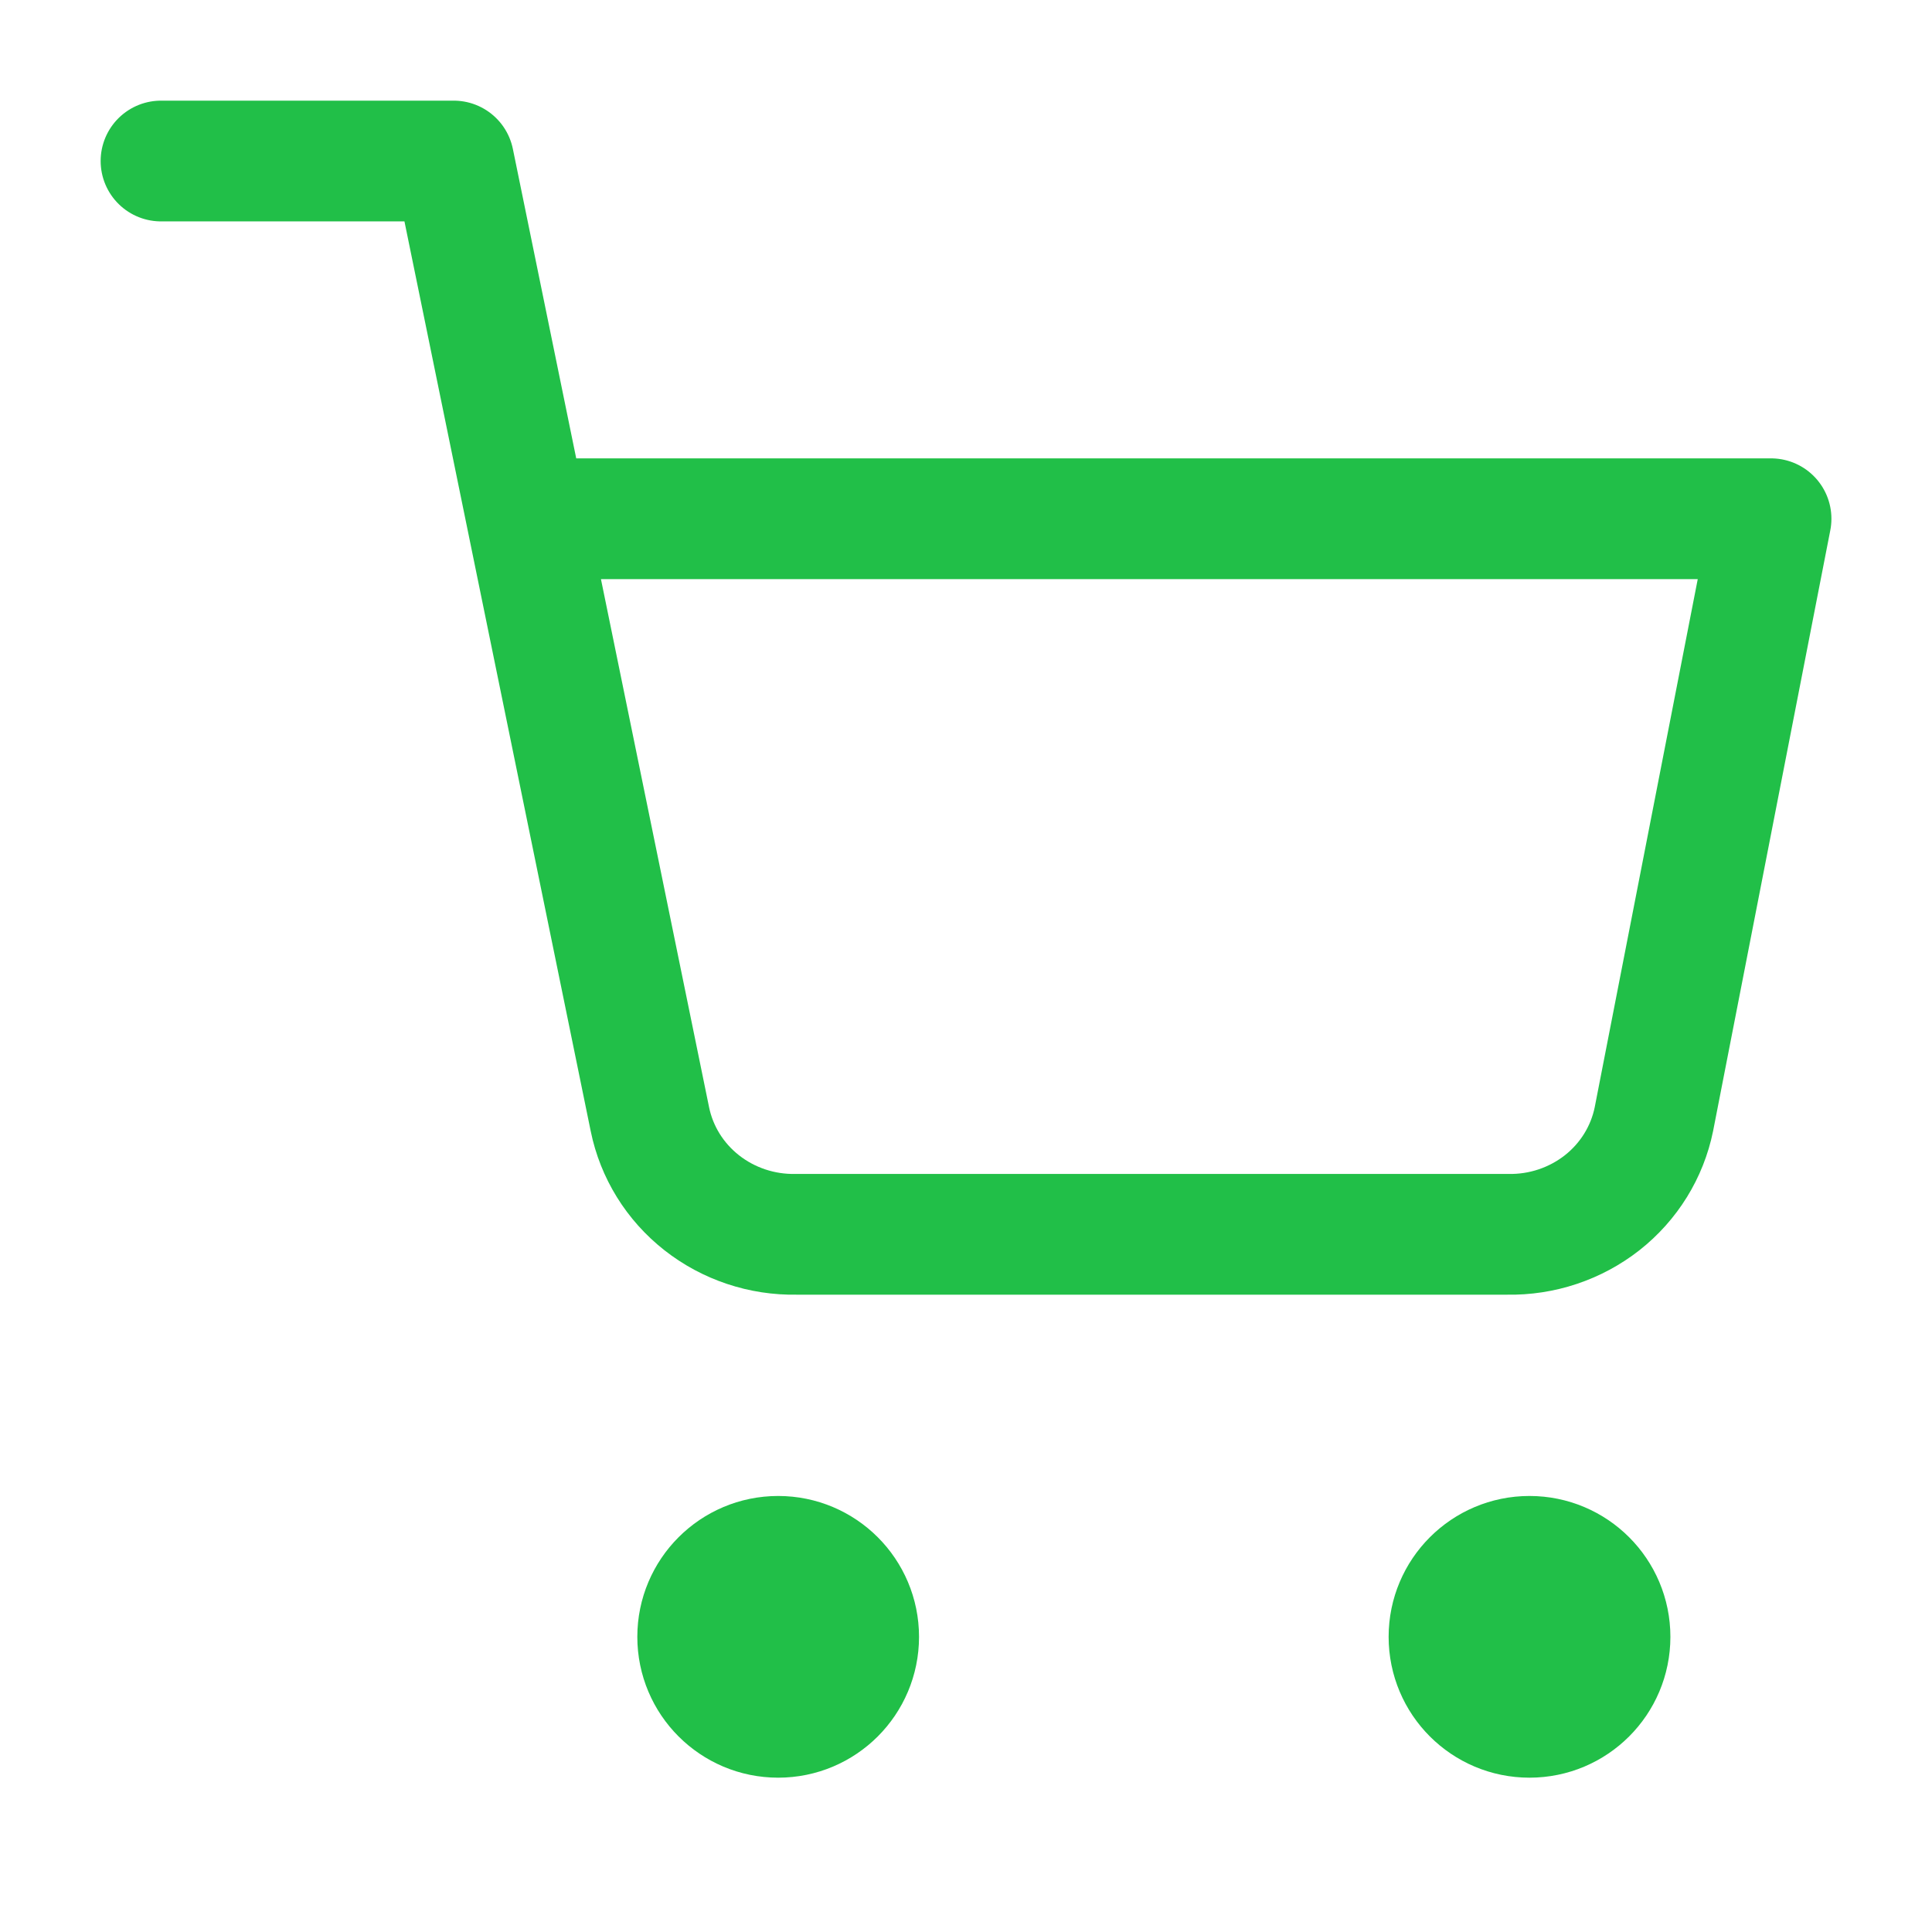
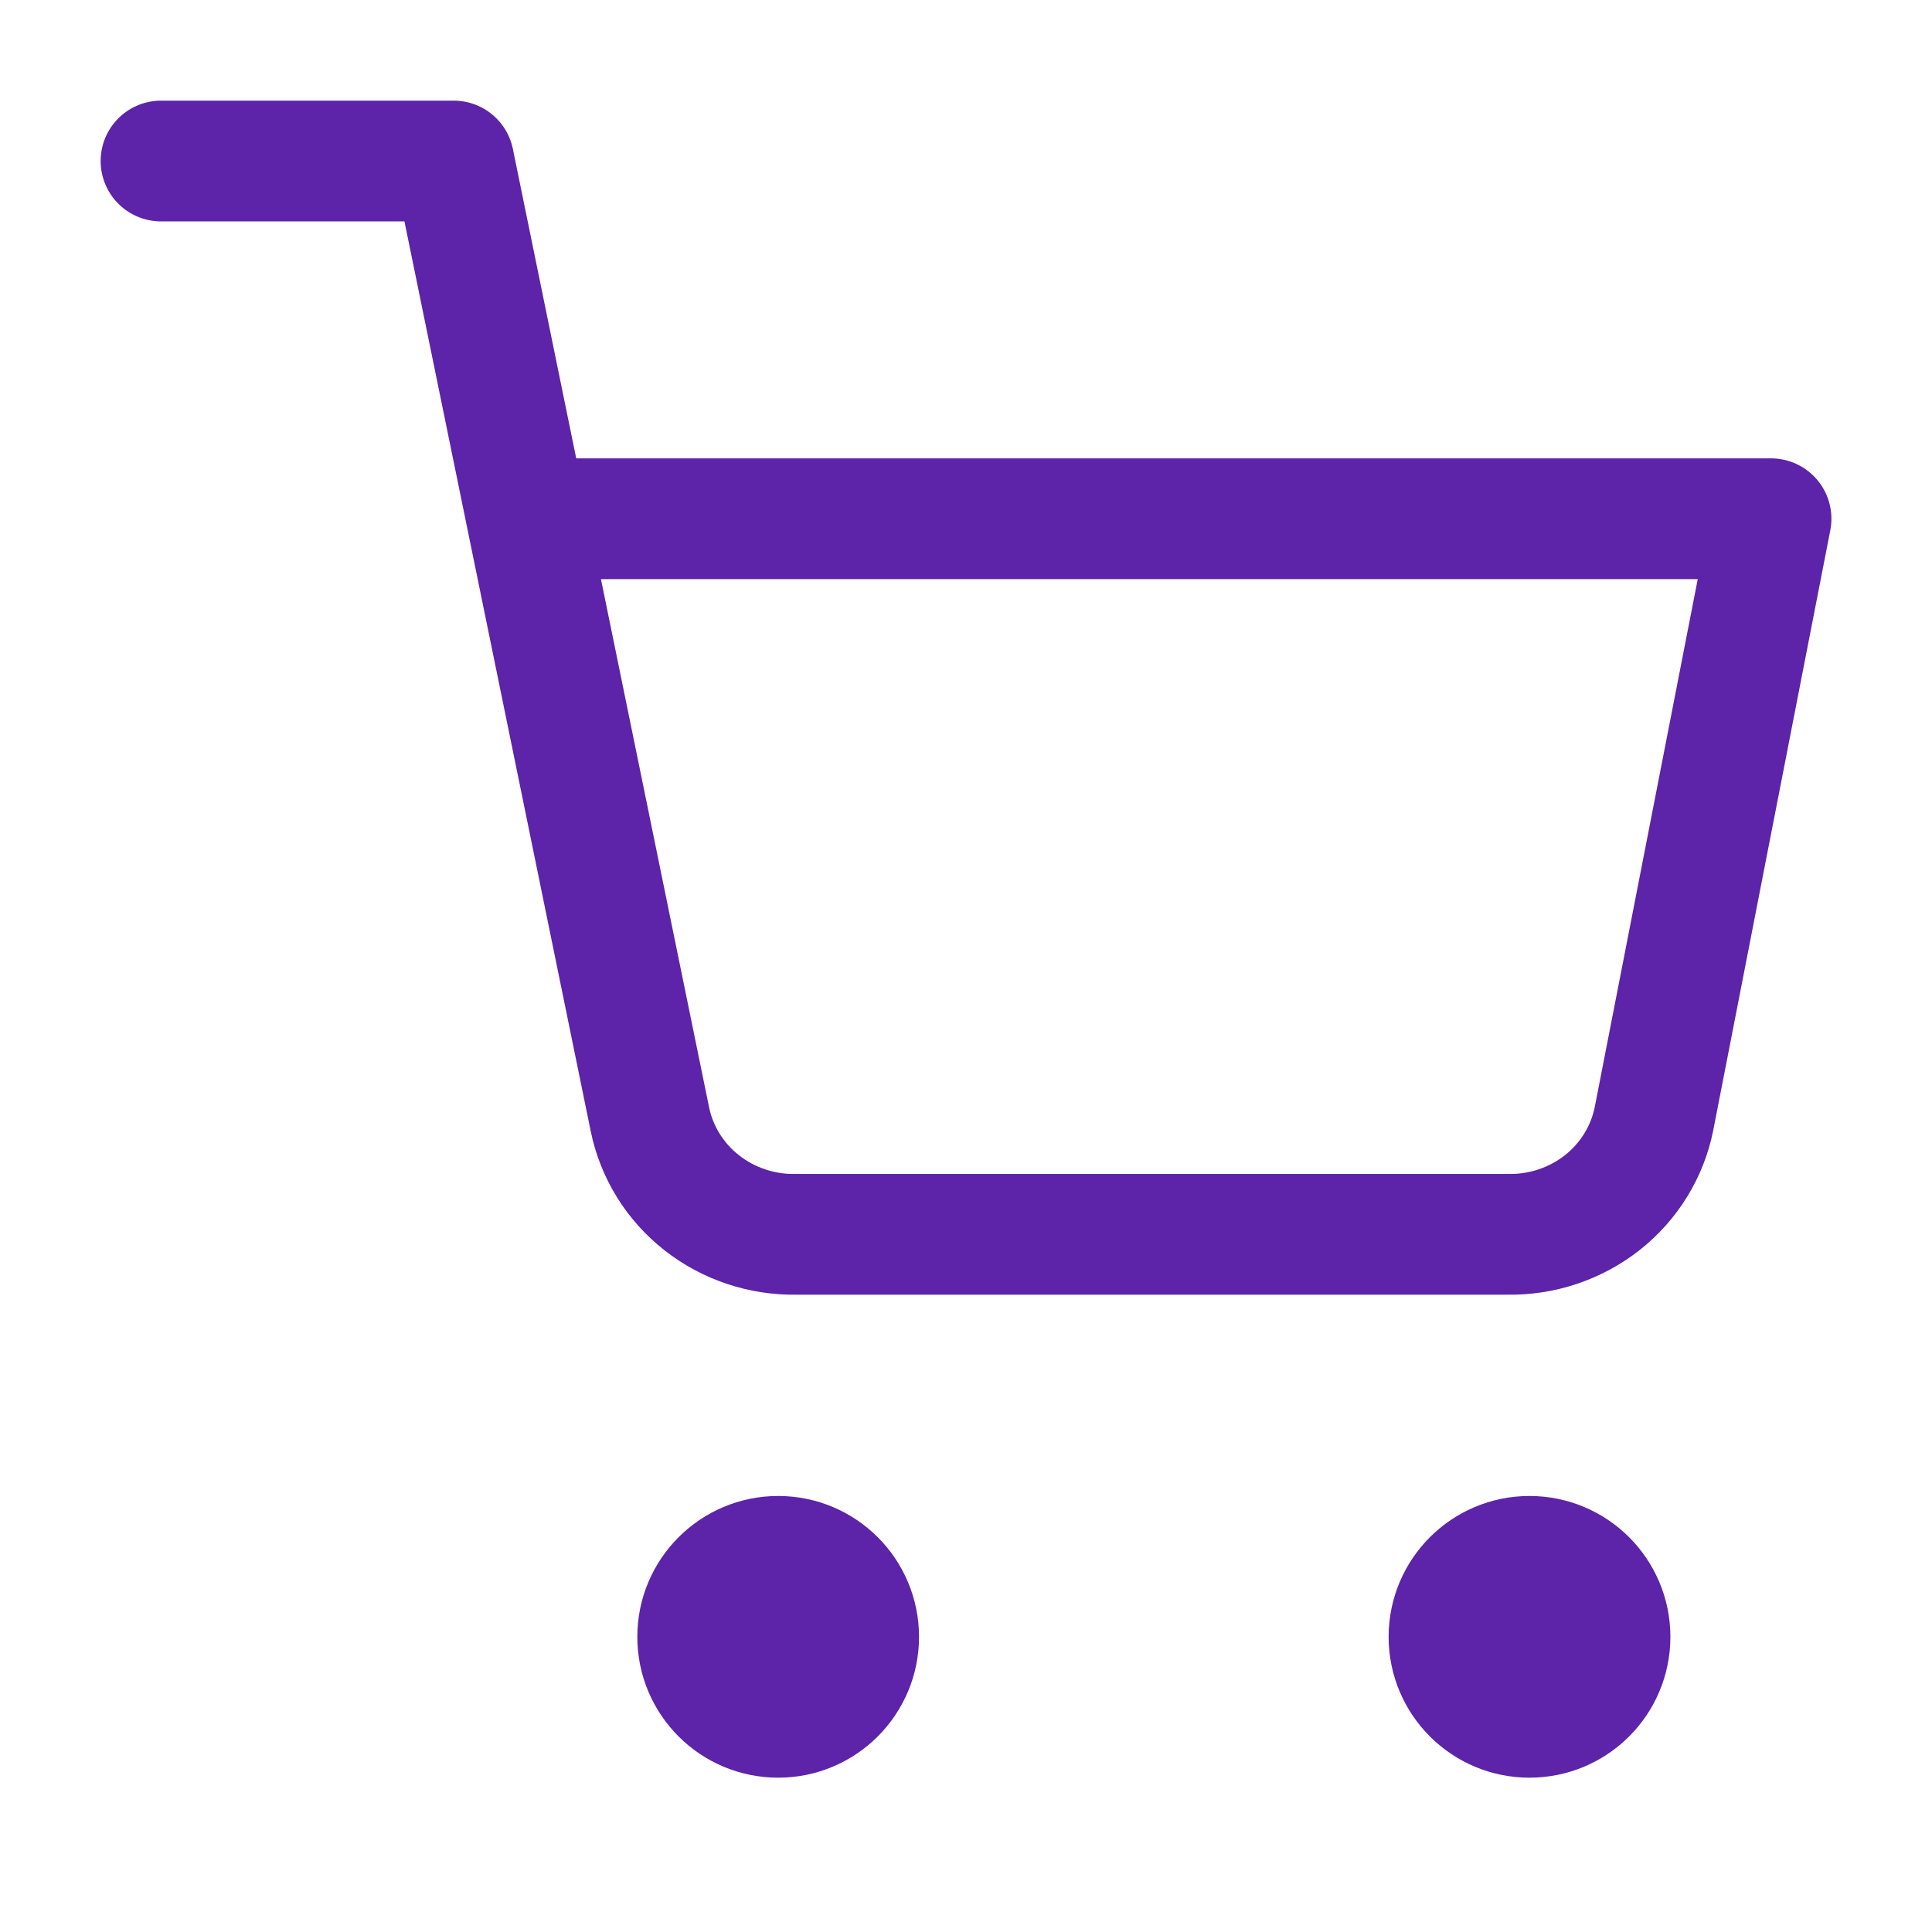
<svg xmlns="http://www.w3.org/2000/svg" width="32" height="32" viewBox="0 0 32 32" fill="none">
-   <path d="M12.889 28.444C13.625 28.444 14.222 27.848 14.222 27.111C14.222 26.375 13.625 25.778 12.889 25.778C12.153 25.778 11.556 26.375 11.556 27.111C11.556 27.848 12.153 28.444 12.889 28.444Z" fill="#21BF48" stroke="#21BF48" stroke-width="2" stroke-linecap="round" stroke-linejoin="round" />
-   <path d="M25.333 28.444C26.07 28.444 26.667 27.848 26.667 27.111C26.667 26.375 26.07 25.778 25.333 25.778C24.597 25.778 24 26.375 24 27.111C24 27.848 24.597 28.444 25.333 28.444Z" fill="#21BF48" stroke="#21BF48" stroke-width="2" stroke-linecap="round" stroke-linejoin="round" />
-   <path d="M2.667 2.667H7.515L10.764 18.536C10.875 19.082 11.178 19.572 11.622 19.921C12.065 20.269 12.619 20.455 13.188 20.444H24.97C25.539 20.455 26.093 20.269 26.537 19.921C26.98 19.572 27.283 19.082 27.394 18.536L29.334 8.592H8.728" stroke="#21BF48" stroke-width="2" stroke-linecap="round" stroke-linejoin="round" />
+   <path d="M12.889 28.444C13.625 28.444 14.222 27.848 14.222 27.111C14.222 26.375 13.625 25.778 12.889 25.778C12.153 25.778 11.556 26.375 11.556 27.111C11.556 27.848 12.153 28.444 12.889 28.444Z" fill="#5D23A8" stroke="#5D23A8" stroke-width="2" stroke-linecap="round" stroke-linejoin="round" />
+   <path d="M25.333 28.444C26.07 28.444 26.667 27.848 26.667 27.111C26.667 26.375 26.07 25.778 25.333 25.778C24.597 25.778 24 26.375 24 27.111C24 27.848 24.597 28.444 25.333 28.444Z" fill="#5D23A8" stroke="#5D23A8" stroke-width="2" stroke-linecap="round" stroke-linejoin="round" />
+   <path d="M2.667 2.667H7.515L10.764 18.536C10.875 19.082 11.178 19.572 11.622 19.921C12.065 20.269 12.619 20.455 13.188 20.444H24.97C25.539 20.455 26.093 20.269 26.537 19.921C26.98 19.572 27.283 19.082 27.394 18.536L29.334 8.592H8.728" stroke="#5D23A8" stroke-width="2" stroke-linecap="round" stroke-linejoin="round" />
</svg>
